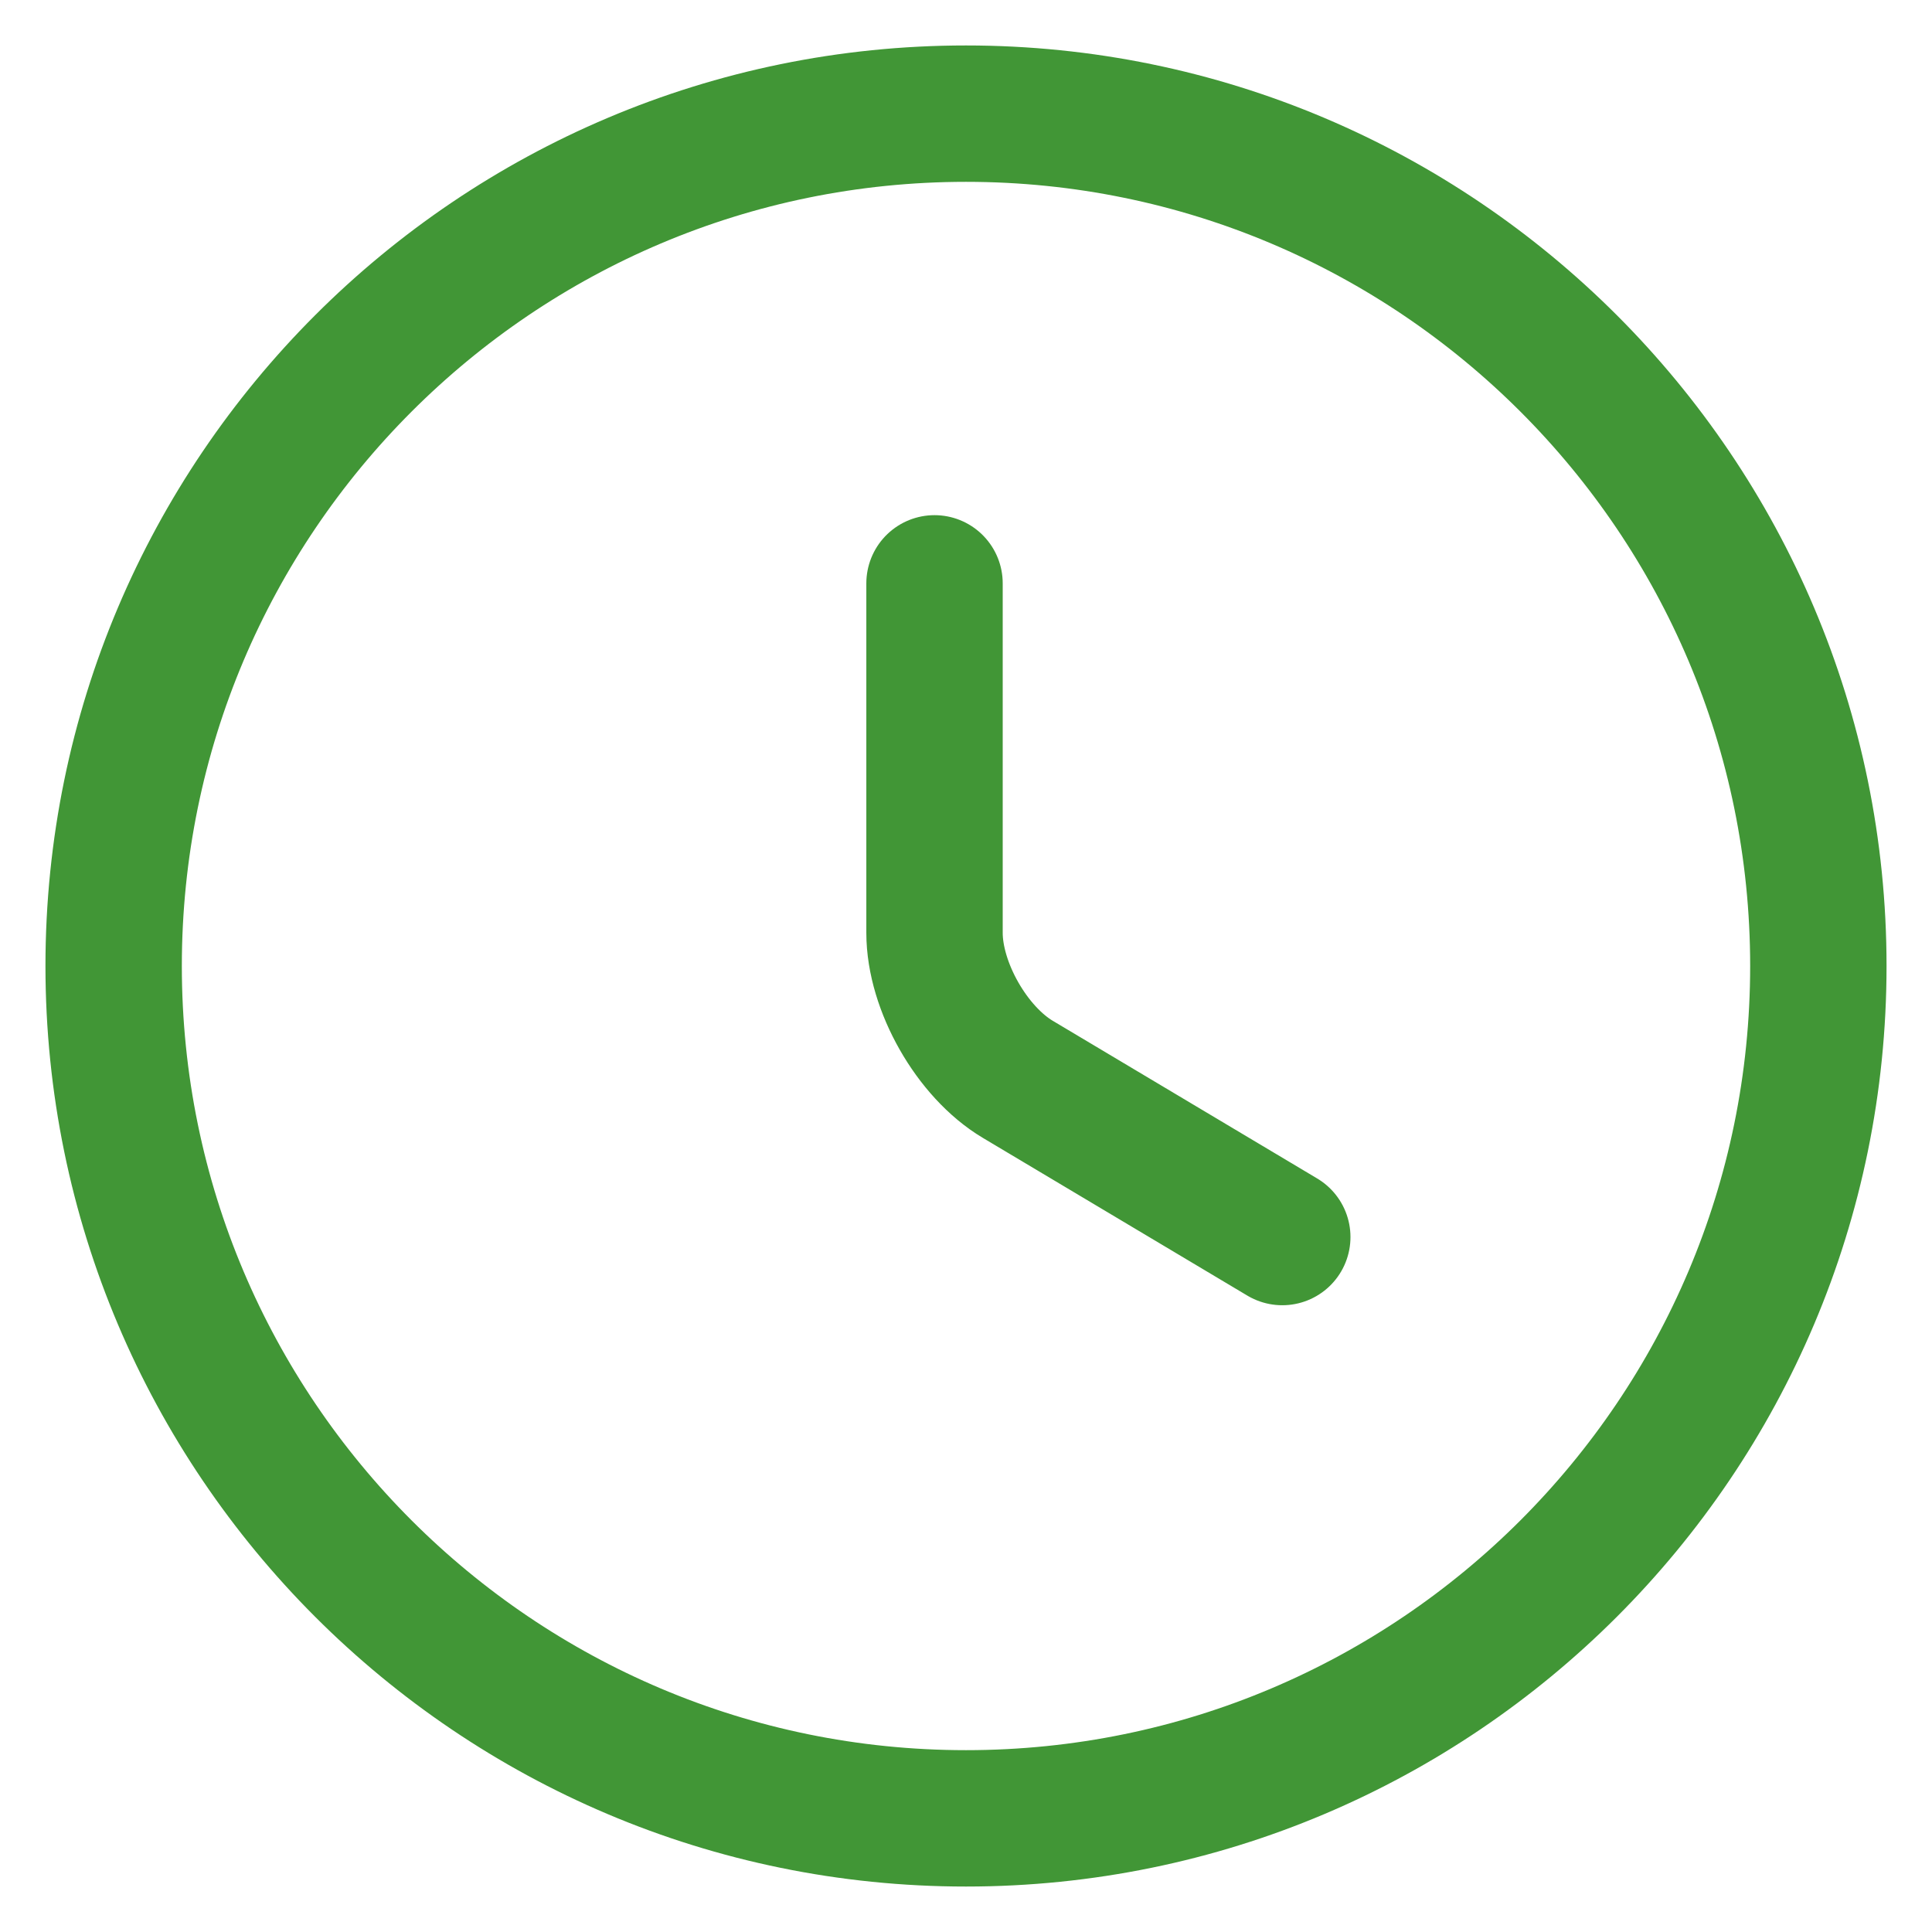
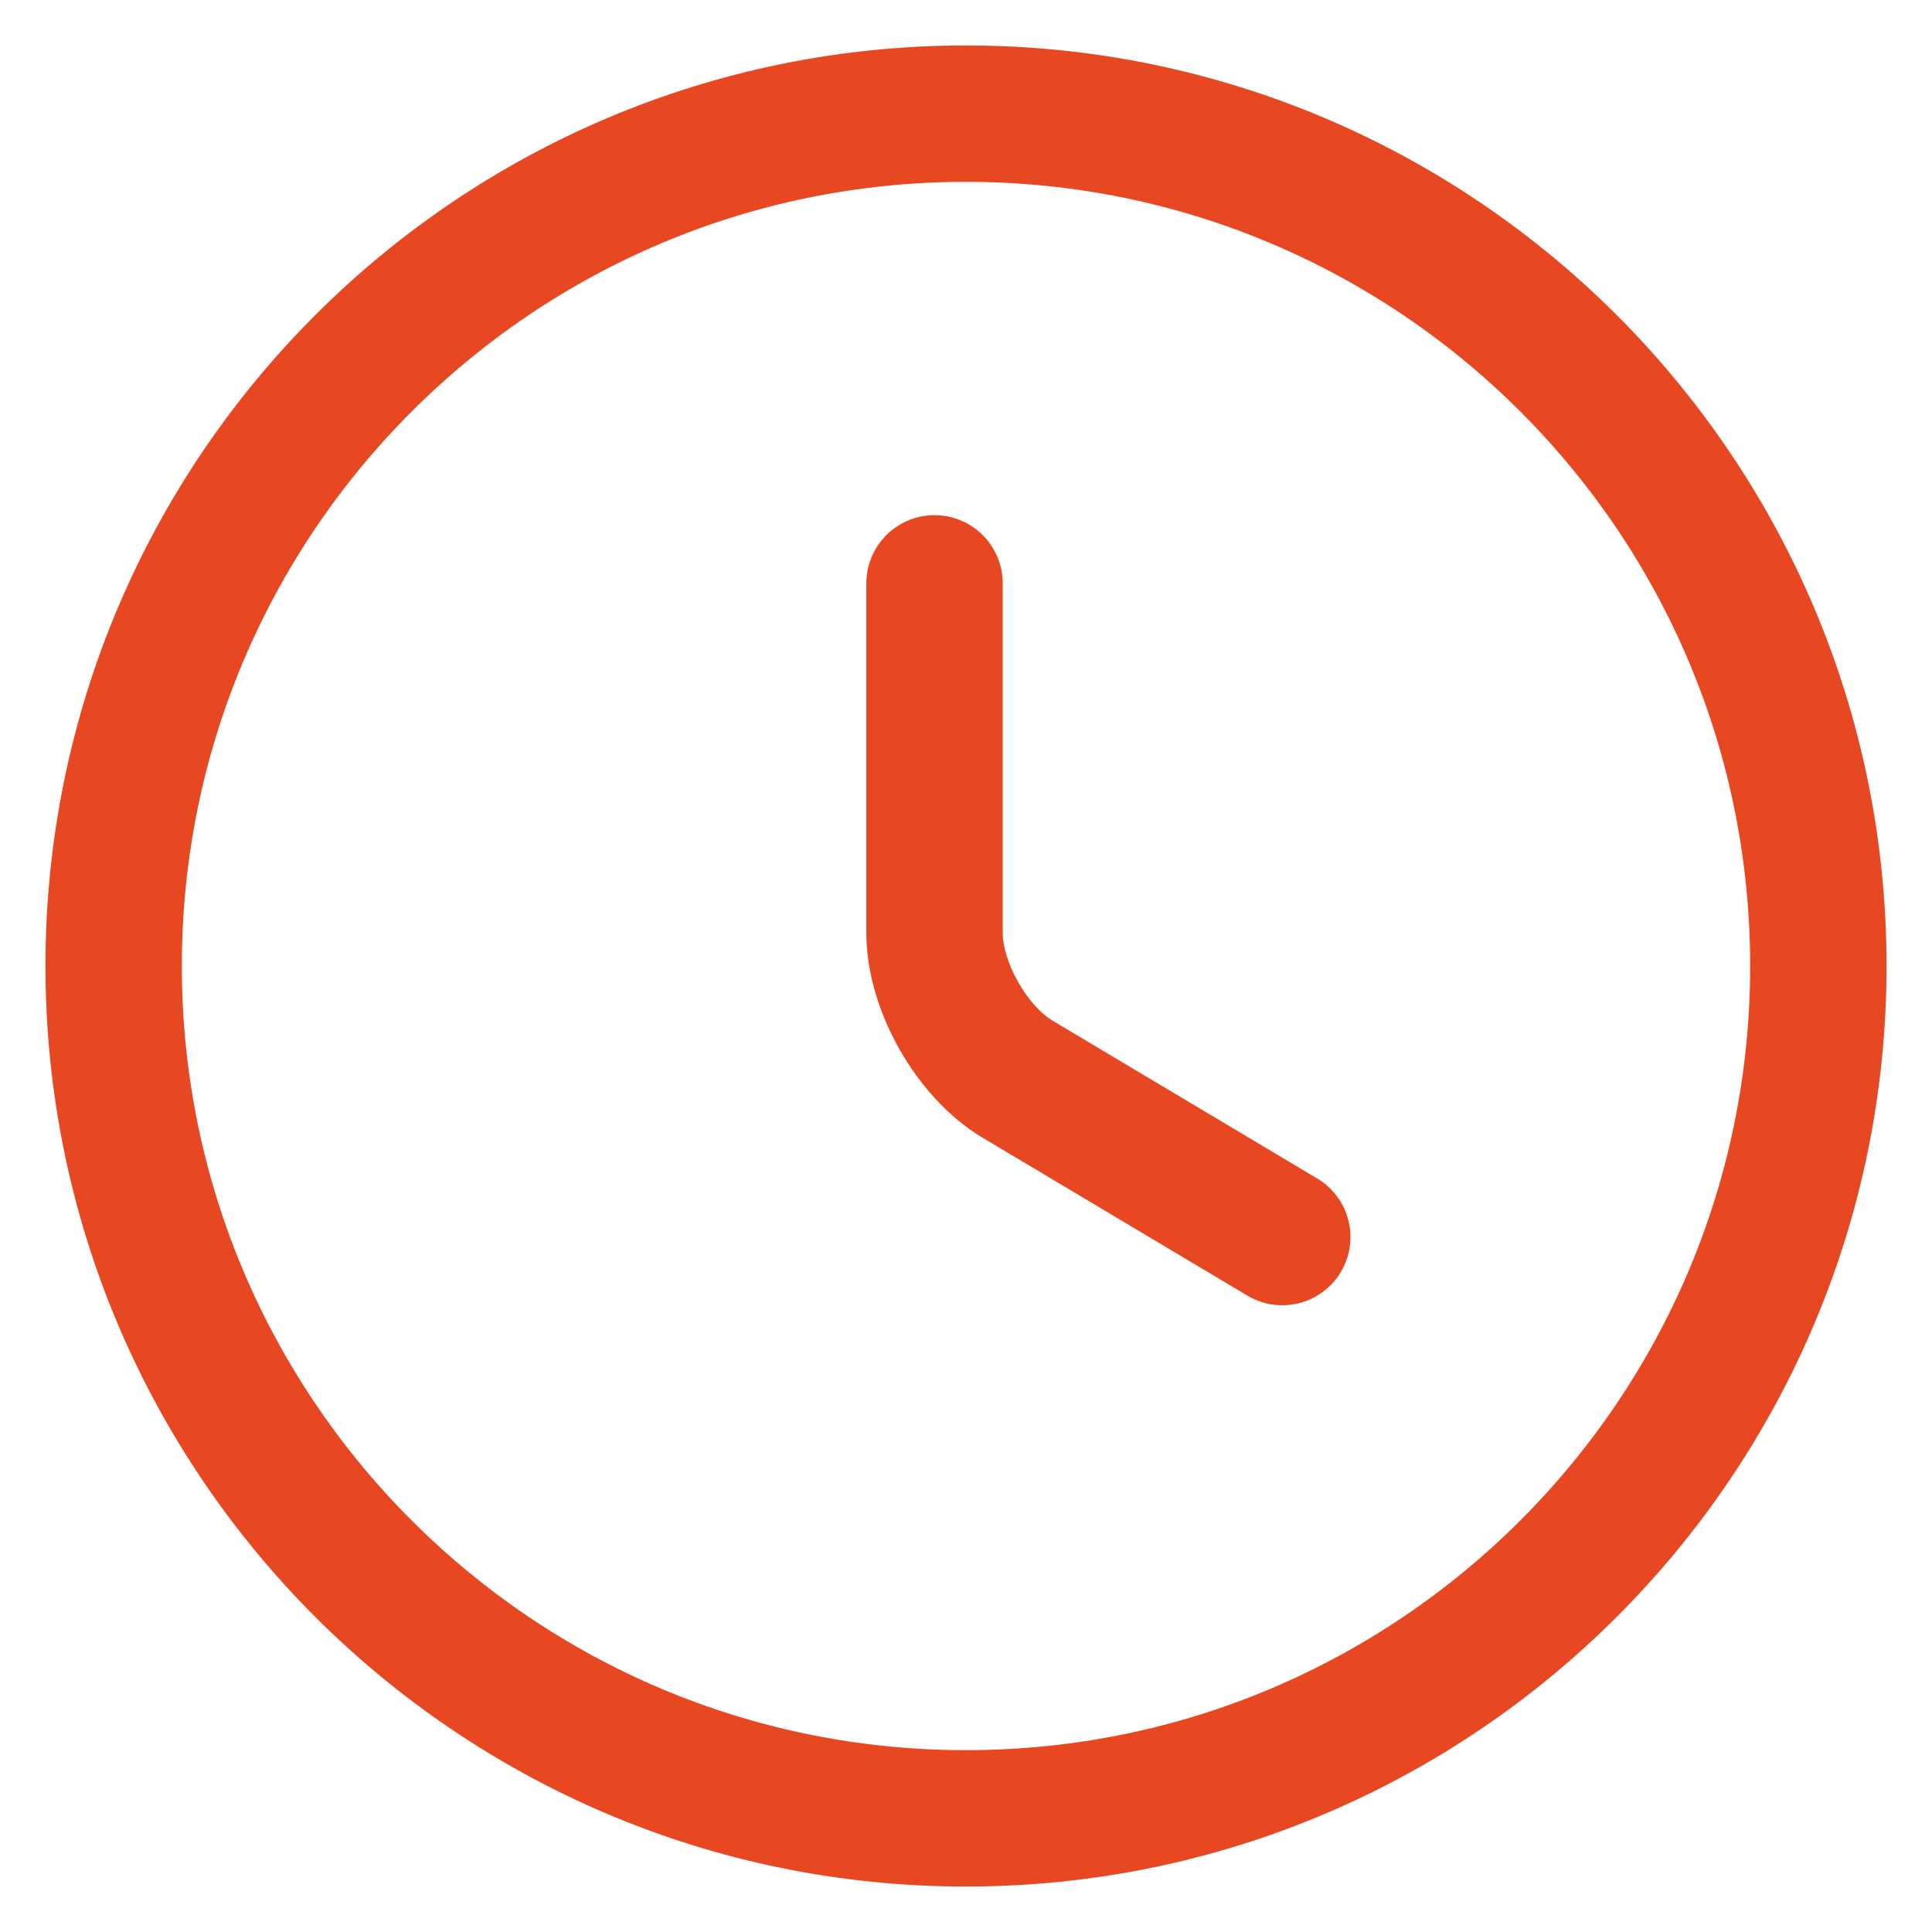
- <svg xmlns="http://www.w3.org/2000/svg" width="15" height="15" viewBox="0 0 17 17" fill="none">
-   <path d="M11.283 10.885L8.957 9.498C8.553 9.258 8.223 8.68 8.223 8.208V5.133M16 8.5C16 12.64 12.64 16 8.5 16C4.36 16 1 12.64 1 8.5C1 4.36 4.36 1 8.5 1C12.64 1 16 4.36 16 8.5Z" stroke="#419636" stroke-width="1.2" stroke-linecap="round" stroke-linejoin="round" />
+ <svg xmlns="http://www.w3.org/2000/svg" width="17" height="17" viewBox="0 0 17 17" fill="none">
+   <path d="M11.283 10.885L8.957 9.498C8.553 9.258 8.223 8.68 8.223 8.208V5.133M16 8.5C16 12.64 12.64 16 8.5 16C4.36 16 1 12.64 1 8.5C1 4.36 4.36 1 8.5 1C12.64 1 16 4.36 16 8.5Z" stroke="#E74822" stroke-width="1.2" stroke-linecap="round" stroke-linejoin="round" />
</svg>
